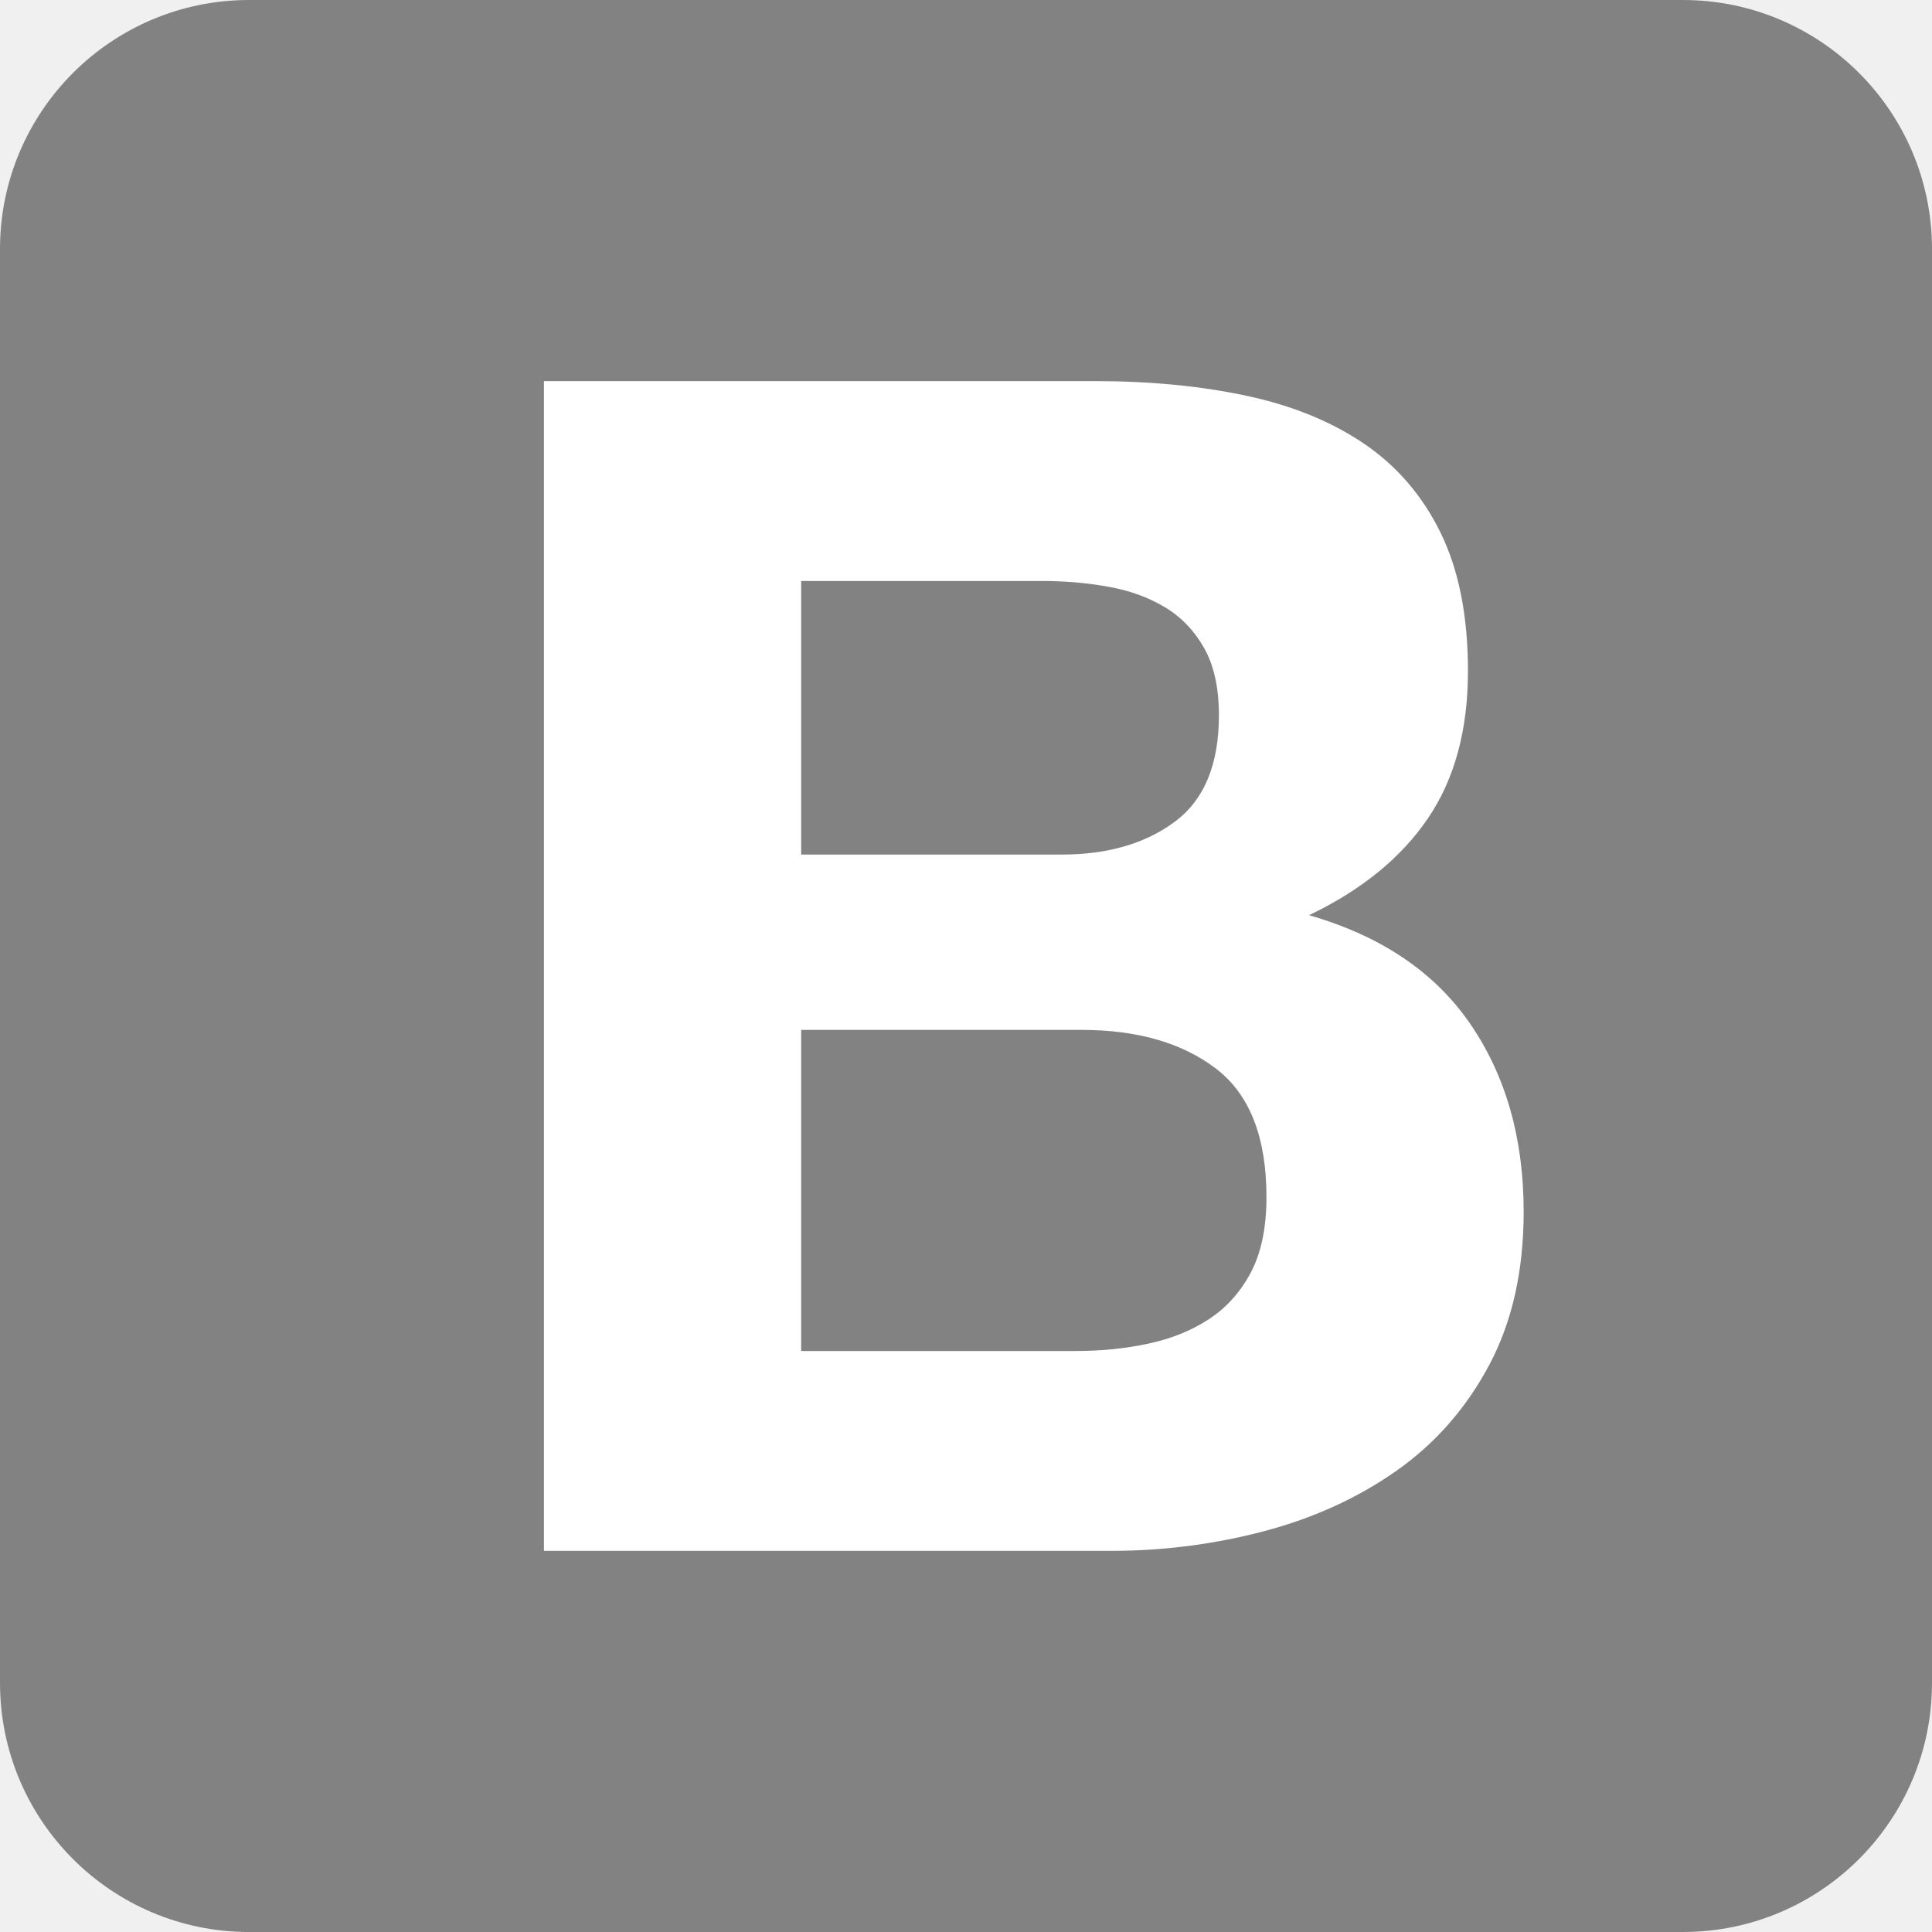
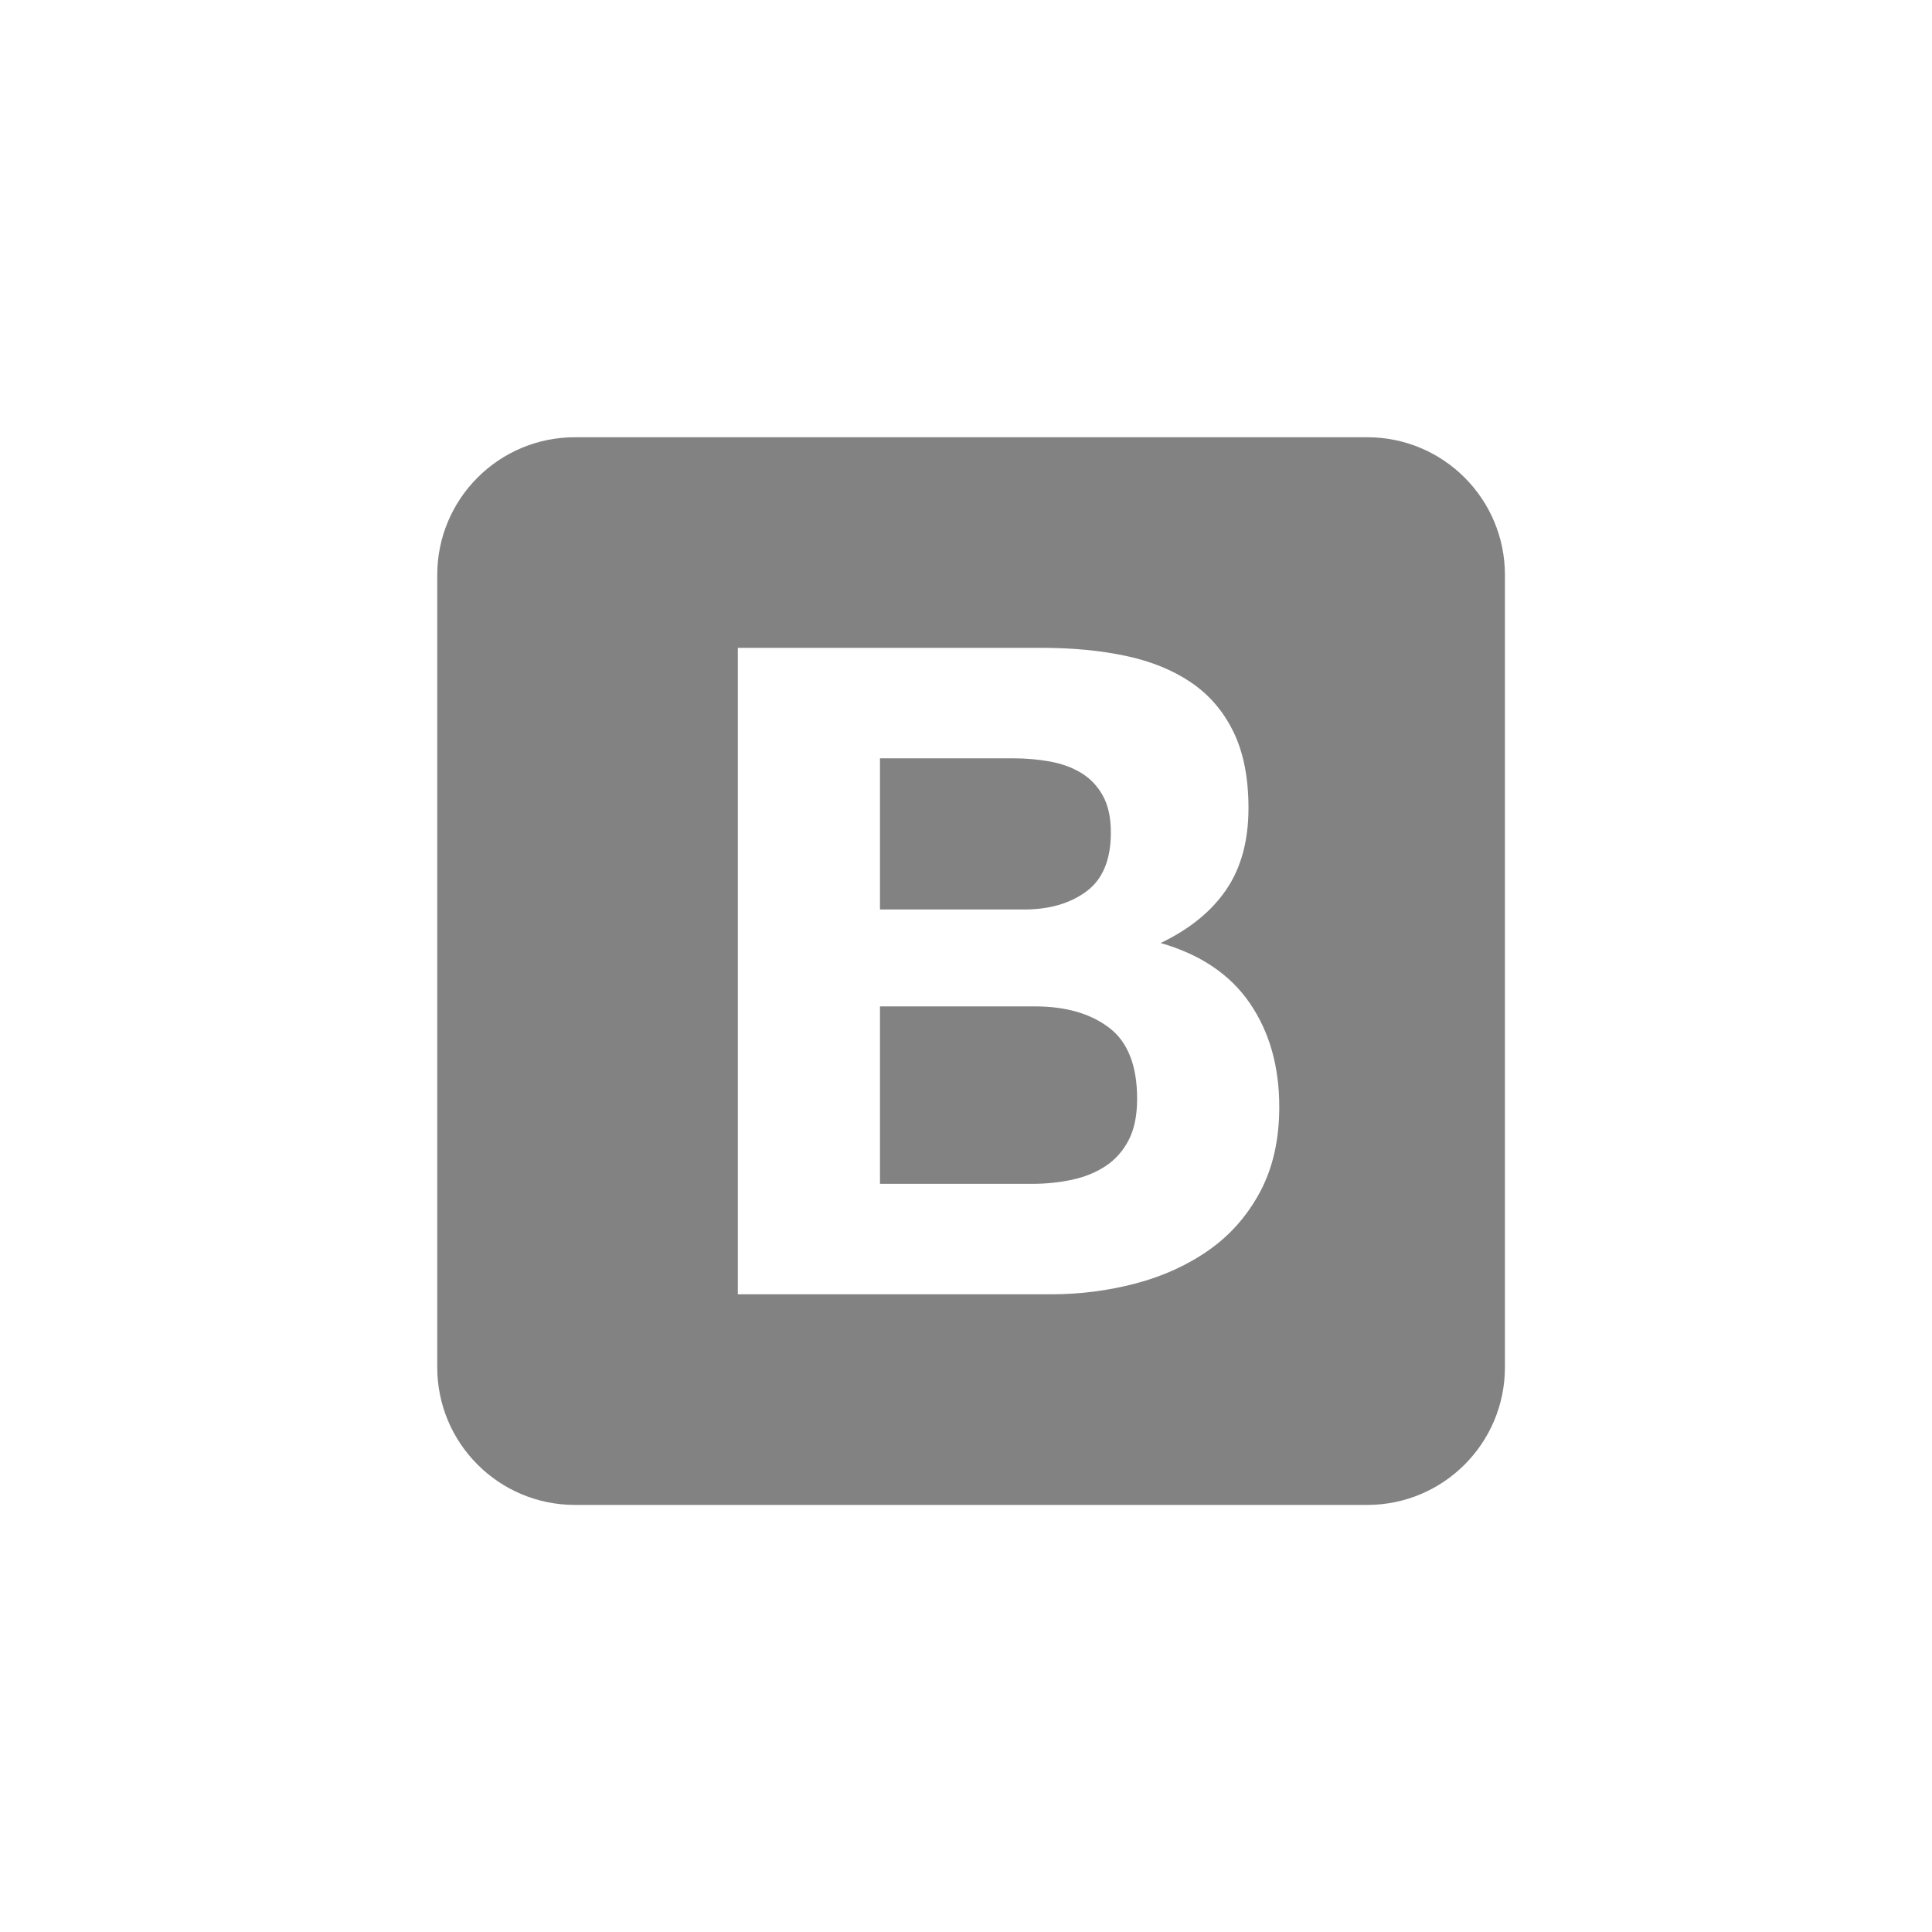
- <svg xmlns="http://www.w3.org/2000/svg" xmlns:xlink="http://www.w3.org/1999/xlink" width="105" height="105" viewBox="0 0 105 105" version="1.1">
-   <g id="Canvas" transform="translate(-103 -819)">
-     <g id="bootstrap-4">
-       <g id="Vector">
-         <use xlink:href="#path0_fill" transform="translate(103 819)" fill="#828282" />
+ <svg xmlns="http://www.w3.org/2000/svg" xmlns:xlink="http://www.w3.org/1999/xlink" width="190" height="190" viewBox="0 0 190 190" version="1.1">
+   <g id="Canvas" transform="translate(39 -728)">
+     <g id="Group">
+       <g id="Rectangle 12">
+         <use xlink:href="#path0_fill" transform="translate(-39 728)" fill="#FFFFFF" />
      </g>
-       <g id="Vector">
-         <use xlink:href="#path1_fill" transform="translate(132.562 839.712)" fill="#FFFFFF" />
+       <g id="bootstrap-4">
+         <g id="Vector">
+           <use xlink:href="#path1_fill" transform="translate(4 771)" fill="#828282" />
+         </g>
+         <g id="Vector">
+           <use xlink:href="#path2_fill" transform="translate(33.562 791.712)" fill="#FFFFFF" />
+         </g>
      </g>
    </g>
  </g>
  <defs>
-     <path id="path0_fill" d="M 0 91.461C 0 98.939 6.062 105 13.539 105L 91.461 105C 98.939 105 105 98.938 105 91.461L 105 13.539C 105 6.061 98.938 0 91.461 0L 13.539 0C 6.061 0 0 6.062 0 13.539L 0 91.461L 0 91.461Z" />
-     <path id="path1_fill" d="M 13.979 25.732L 13.979 10.863L 27.068 10.863C 28.315 10.863 29.517 10.967 30.674 11.175C 31.831 11.382 32.856 11.753 33.746 12.287C 34.636 12.822 35.349 13.564 35.883 14.513C 36.417 15.463 36.684 16.68 36.684 18.164C 36.684 20.835 35.883 22.765 34.28 23.951C 32.678 25.139 30.63 25.732 28.136 25.732L 13.979 25.732ZM -1.2517e-06 2.91434e-15L -1.2517e-06 63.574L 30.808 63.574C 33.657 63.574 36.432 63.218 39.133 62.506C 41.834 61.793 44.238 60.695 46.345 59.212C 48.452 57.727 50.129 55.813 51.376 53.468C 52.623 51.124 53.246 48.349 53.246 45.143C 53.246 41.166 52.281 37.768 50.352 34.948C 48.423 32.128 45.499 30.155 41.581 29.027C 44.431 27.662 46.583 25.91 48.037 23.773C 49.491 21.637 50.218 18.966 50.218 15.76C 50.218 12.792 49.729 10.299 48.749 8.281C 47.77 6.263 46.389 4.645 44.609 3.428C 42.828 2.211 40.691 1.335 38.198 0.801C 35.705 0.267 32.945 2.91434e-15 29.917 2.91434e-15L -1.2517e-06 2.91434e-15ZM 13.979 52.711L 13.979 35.26L 29.205 35.26C 32.232 35.26 34.666 35.957 36.506 37.352C 38.346 38.747 39.267 41.077 39.267 44.342C 39.267 46.004 38.985 47.369 38.421 48.438C 37.857 49.506 37.1 50.352 36.15 50.975C 35.2 51.599 34.102 52.044 32.856 52.311C 31.609 52.578 30.303 52.711 28.938 52.711L 13.979 52.711Z" />
+     <path id="path0_fill" d="M 0 0L 190 0L 190 190L 0 190L 0 0Z" />
+     <path id="path1_fill" d="M 0 91.461C 0 98.939 6.062 105 13.539 105L 91.461 105C 98.939 105 105 98.938 105 91.461L 105 13.539C 105 6.061 98.938 0 91.461 0L 13.539 0C 6.061 0 0 6.062 0 13.539L 0 91.461L 0 91.461Z" />
+     <path id="path2_fill" d="M 13.979 25.732L 13.979 10.863L 27.068 10.863C 28.315 10.863 29.517 10.967 30.674 11.175C 31.831 11.382 32.856 11.753 33.746 12.287C 34.636 12.822 35.349 13.564 35.883 14.513C 36.417 15.463 36.684 16.68 36.684 18.164C 36.684 20.835 35.883 22.765 34.28 23.951C 32.678 25.139 30.63 25.732 28.136 25.732L 13.979 25.732ZM -1.2517e-06 2.91434e-15L -1.2517e-06 63.574L 30.808 63.574C 33.657 63.574 36.432 63.218 39.133 62.506C 41.834 61.793 44.238 60.695 46.345 59.212C 48.452 57.727 50.129 55.813 51.376 53.468C 52.623 51.124 53.246 48.349 53.246 45.143C 53.246 41.166 52.281 37.768 50.352 34.948C 48.423 32.128 45.499 30.155 41.581 29.027C 44.431 27.662 46.583 25.91 48.037 23.773C 49.491 21.637 50.218 18.966 50.218 15.76C 50.218 12.792 49.729 10.299 48.749 8.281C 47.77 6.263 46.389 4.645 44.609 3.428C 42.828 2.211 40.691 1.335 38.198 0.801C 35.705 0.267 32.945 2.91434e-15 29.917 2.91434e-15L -1.2517e-06 2.91434e-15ZM 13.979 52.711L 13.979 35.26L 29.205 35.26C 32.232 35.26 34.666 35.957 36.506 37.352C 38.346 38.747 39.267 41.077 39.267 44.342C 39.267 46.004 38.985 47.369 38.421 48.438C 37.857 49.506 37.1 50.352 36.15 50.975C 35.2 51.599 34.102 52.044 32.856 52.311C 31.609 52.578 30.303 52.711 28.938 52.711L 13.979 52.711Z" />
  </defs>
</svg>
